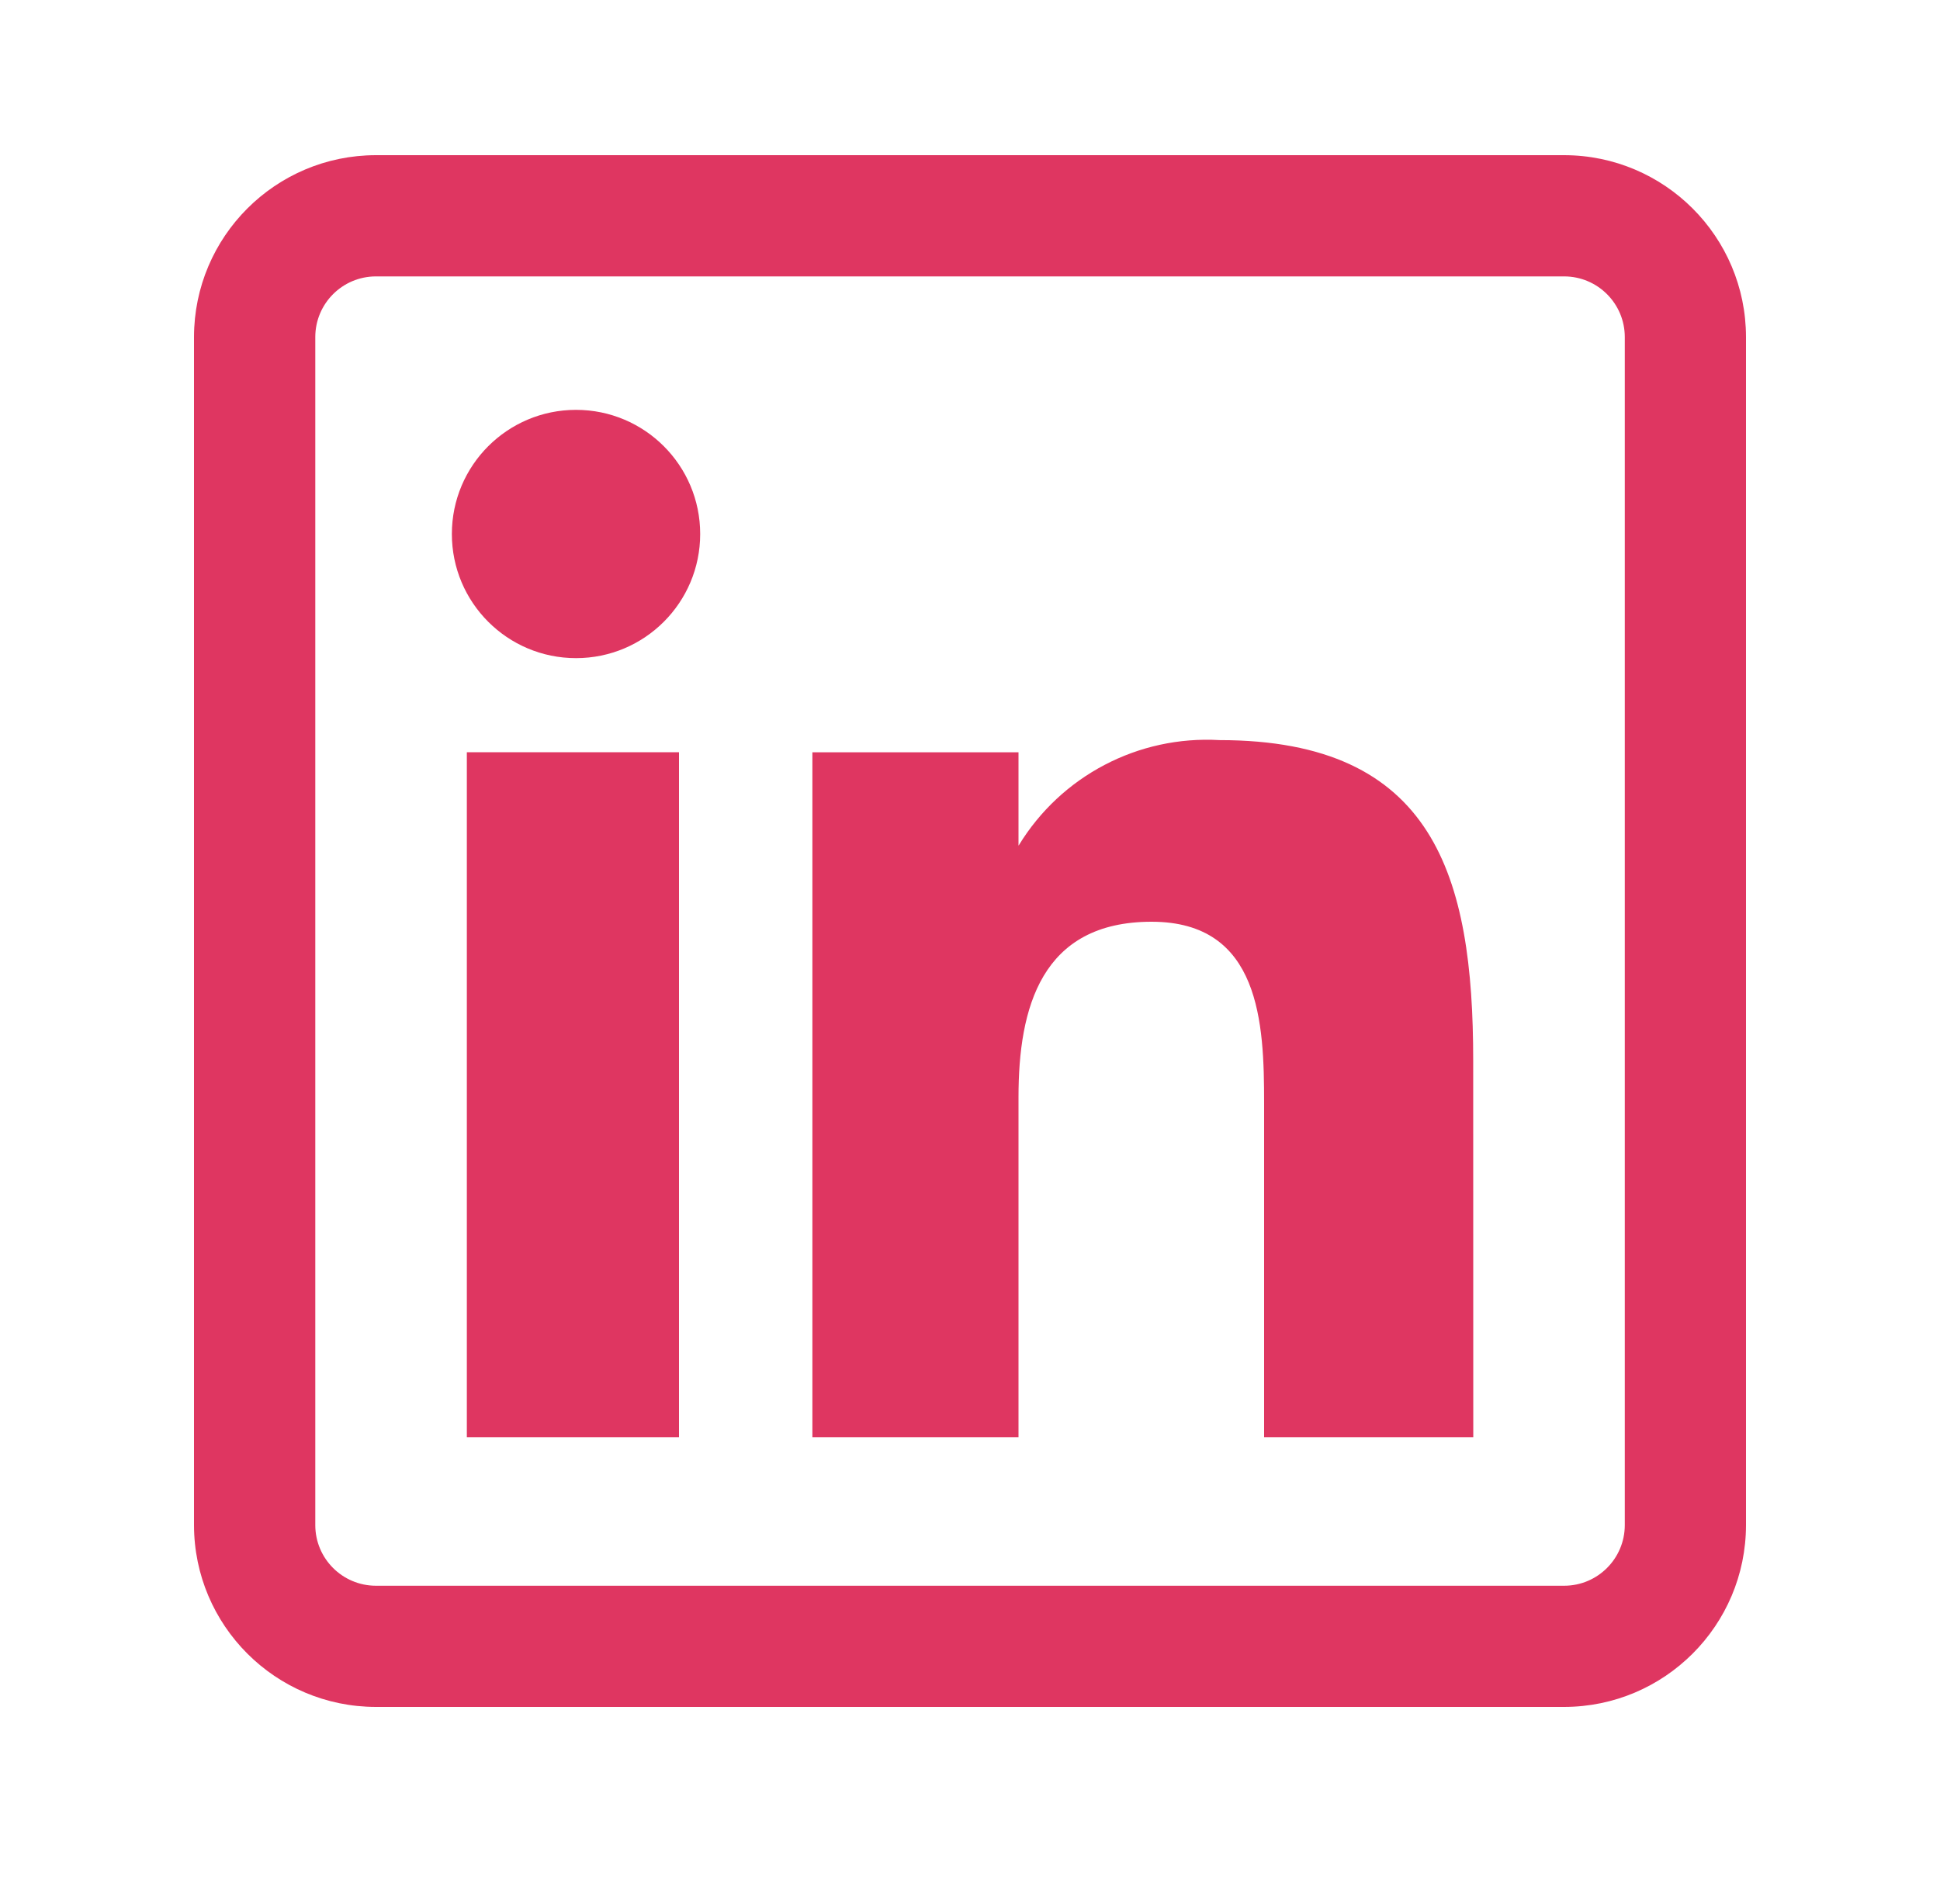
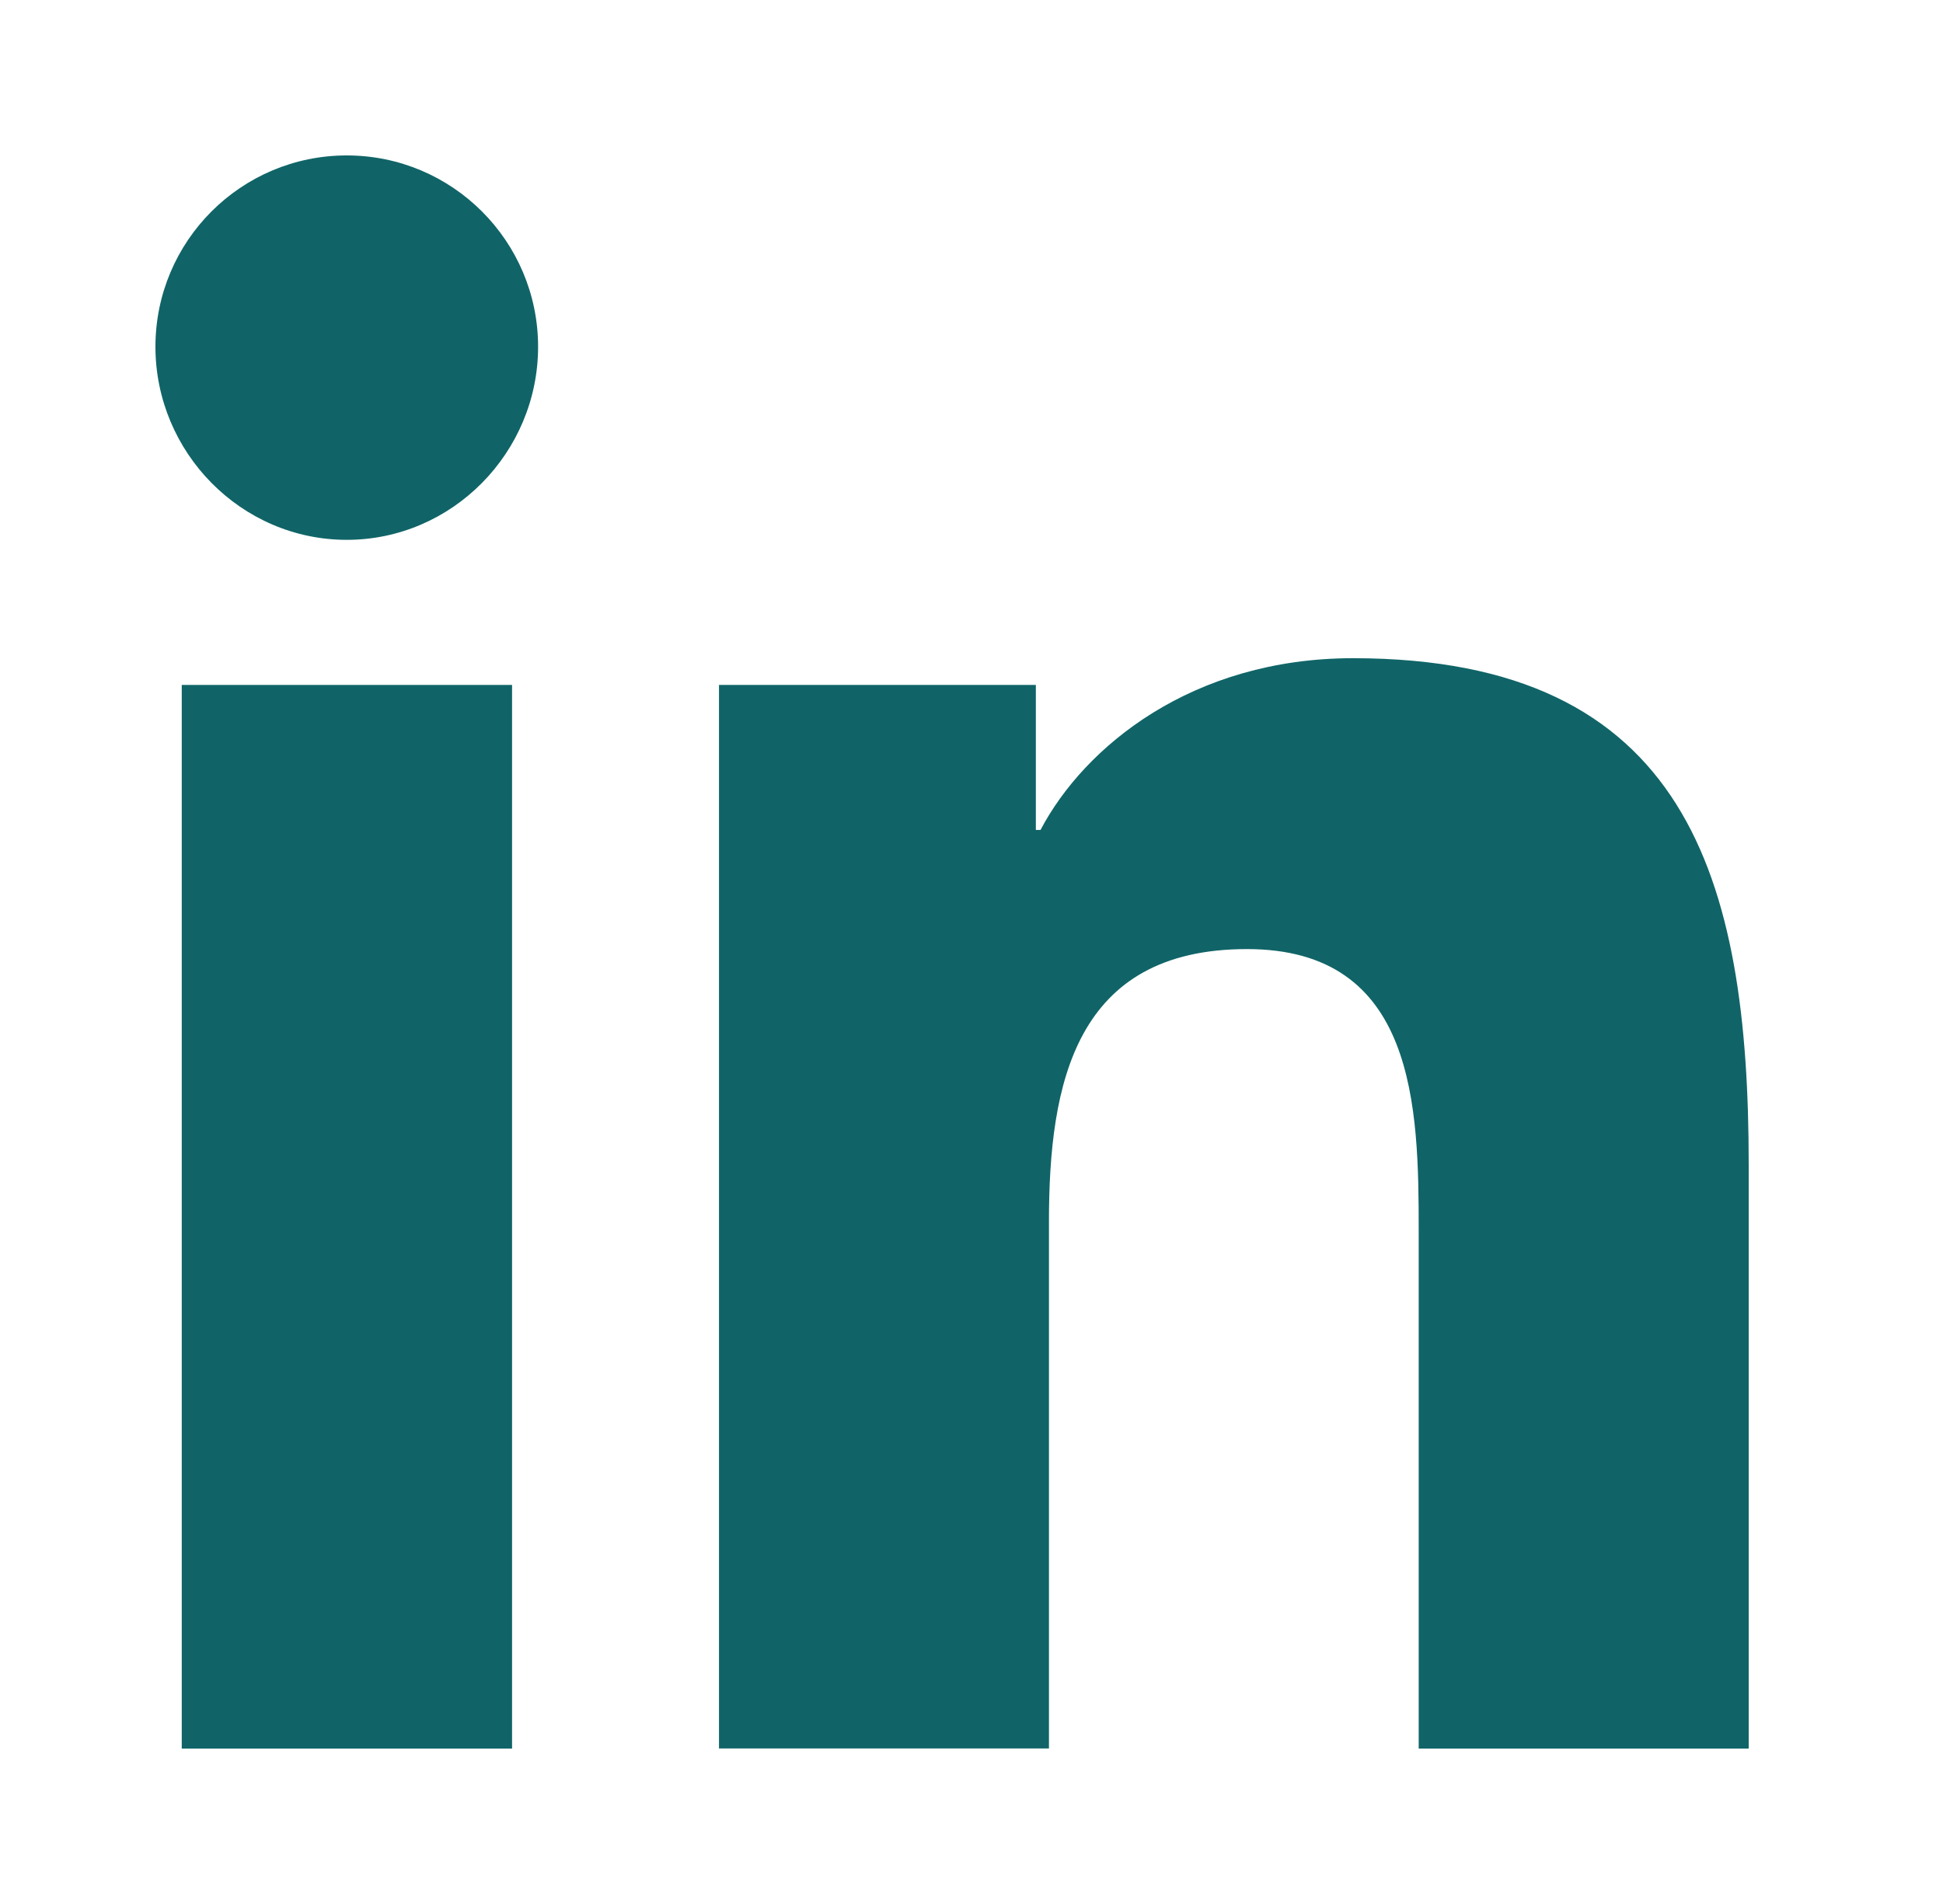
- <svg xmlns="http://www.w3.org/2000/svg" width="50" height="49.065" viewBox="0 0 50 49.065">
-   <g id="linkedin" transform="translate(-5573 -2812)">
-     <path id="linkedin_2_" data-name="linkedin (2)" d="M12.5,33.047H7.032V15.391H12.5Zm.546-23.282a3.2,3.2,0,1,0-3.2,3.2,3.2,3.2,0,0,0,3.2-3.2ZM32.969,23.333c0-4.74-1-8.255-6.538-8.255a5.675,5.675,0,0,0-5.175,2.714H21.25v-2.4H15.938V33.047H21.25V24.28c0-2.3.584-4.52,3.43-4.52,2.807,0,2.9,2.625,2.9,4.666v8.621h5.391ZM40,35.313V4.688A4.693,4.693,0,0,0,35.313,0H4.688A4.693,4.693,0,0,0,0,4.688V35.313A4.693,4.693,0,0,0,4.688,40H35.313A4.693,4.693,0,0,0,40,35.313ZM35.313,3.125a1.564,1.564,0,0,1,1.563,1.563V35.313a1.564,1.564,0,0,1-1.562,1.563H4.688a1.564,1.564,0,0,1-1.562-1.562V4.688A1.564,1.564,0,0,1,4.688,3.125Zm0,0" transform="translate(5578 2816)" fill="#df3661" />
-     <rect id="Retângulo_74" data-name="Retângulo 74" width="50" height="49.065" transform="translate(5573 2812)" fill="none" />
-   </g>
+ <svg xmlns="http://www.w3.org/2000/svg" width="50" height="49" viewBox="0 0 50 49" fill="none">
+   <path d="M44.99 45V44.998H45V29.962C45 22.606 43.416 16.939 34.817 16.939C30.683 16.939 27.908 19.208 26.776 21.359H26.656V17.626H18.502V44.998H26.993V31.445C26.993 27.876 27.669 24.425 32.089 24.425C36.443 24.425 36.508 28.498 36.508 31.674V45H44.99Z" fill="#106467" />
+   <path d="M4.677 17.627H13.177V45H4.677V17.627Z" fill="#106467" />
+   <path d="M8.923 4C6.205 4 4 6.205 4 8.923C4 11.641 6.205 13.893 8.923 13.893C11.641 13.893 13.847 11.641 13.847 8.923C13.845 6.205 11.64 4 8.923 4V4Z" fill="#106467" />
</svg>
